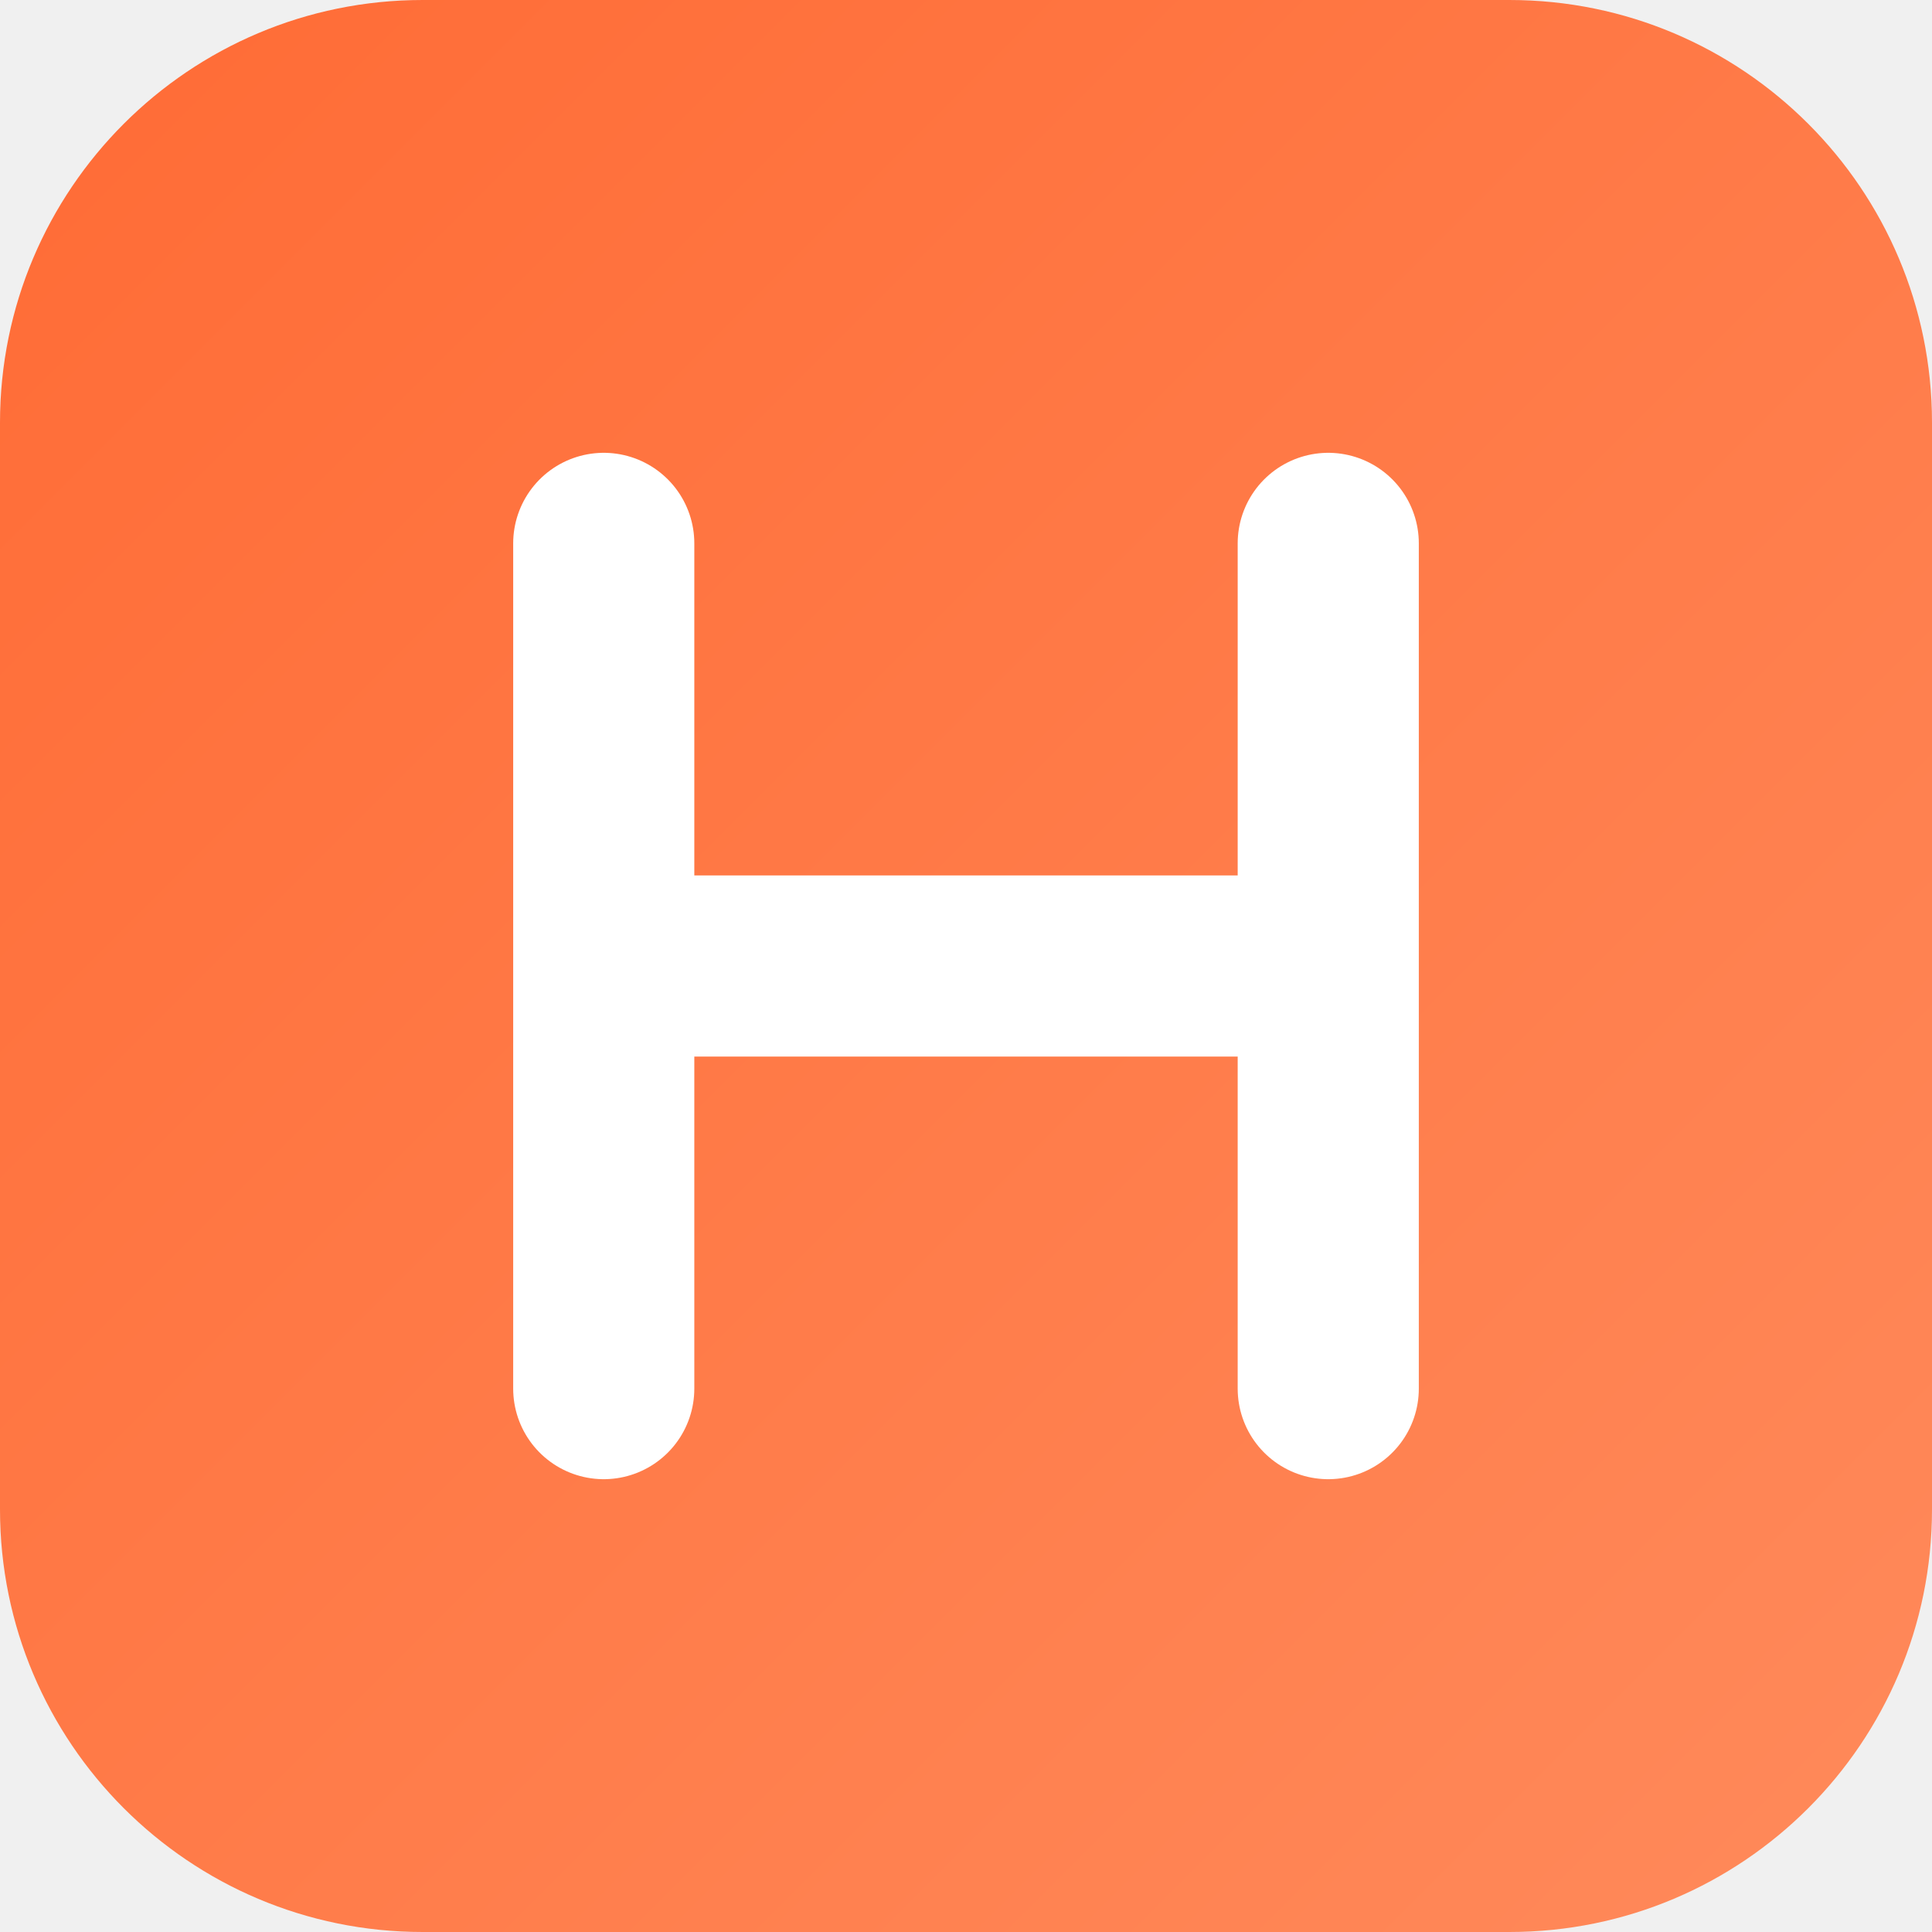
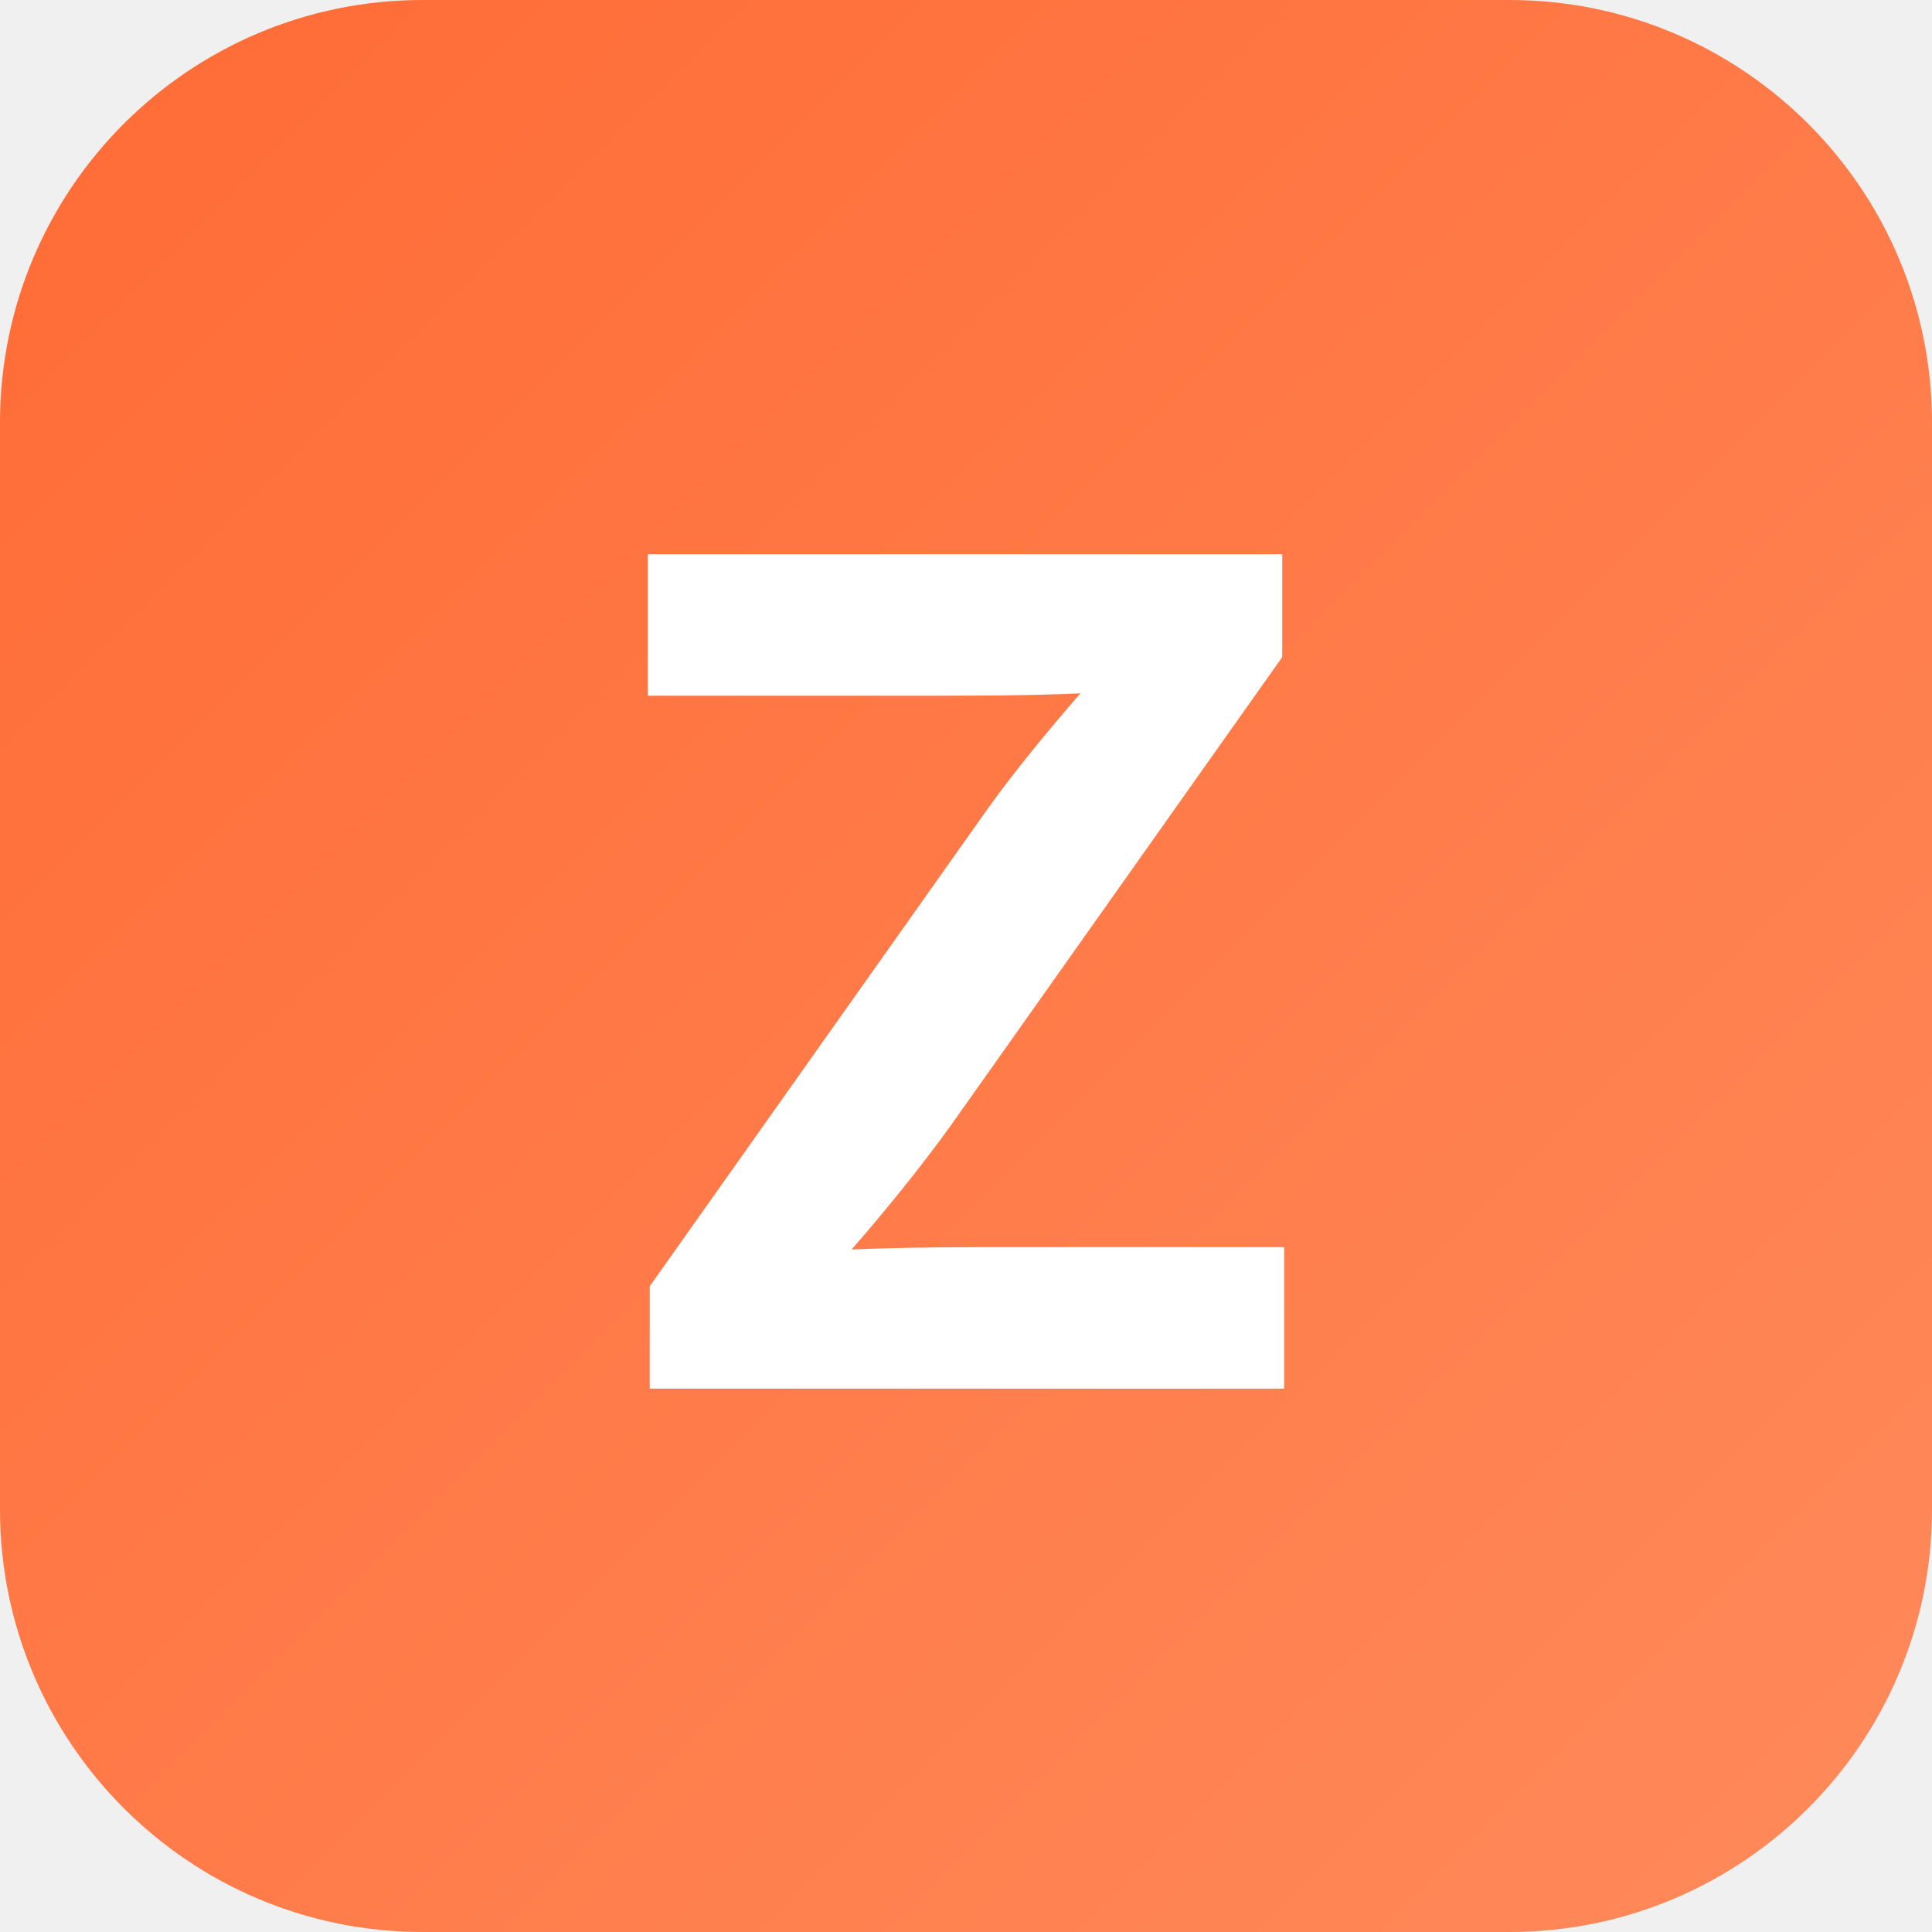
- <svg xmlns="http://www.w3.org/2000/svg" viewBox="0 0 64 64" role="img" aria-label="HallMate">
+ <svg xmlns="http://www.w3.org/2000/svg" viewBox="0 0 64 64" role="img" aria-label="Zenter">
  <defs>
    <linearGradient id="g" x1="0" y1="0" x2="1" y2="1">
      <stop offset="0%" stop-color="#FF6B35" />
      <stop offset="100%" stop-color="#FF8A5B" />
    </linearGradient>
  </defs>
  <rect width="64" height="64" rx="14" fill="url(#g)" />
-   <path d="M20 18v28M44 18v28M20 32h24" stroke="#fff" stroke-width="6" stroke-linecap="round" />
+   <text x="32" y="46" text-anchor="middle" font-family="system-ui, -apple-system, sans-serif" font-weight="700" font-size="38" fill="#fff">Z</text>
</svg>
